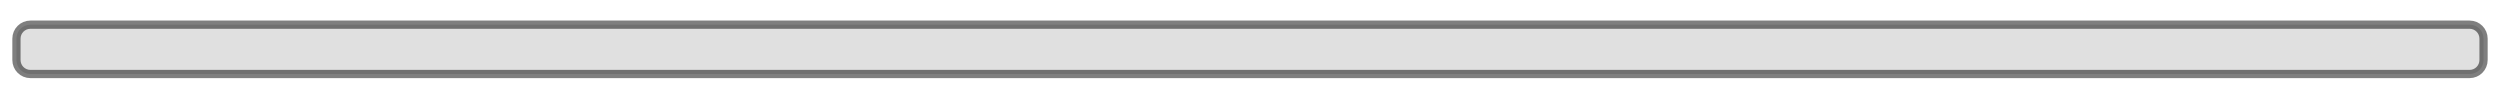
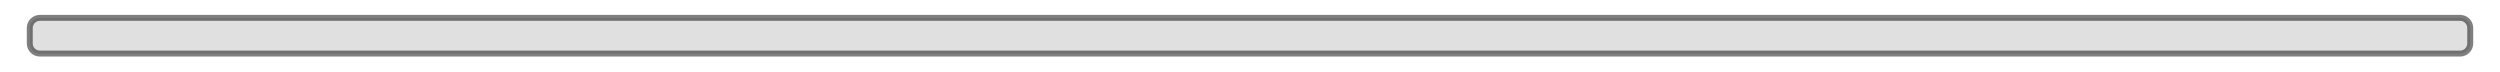
- <svg xmlns="http://www.w3.org/2000/svg" viewBox="0 0 304 12">
-   <rect x="2" y="3" width="300" height="6" style="stroke: rgba(0, 0, 0, 0.5);" fill="#e0e0e0" rx="1.7" ry="1.7" />
-   <rect height="6" fill="#007aff" rx="1.7" ry="1.7" style="stroke-width: 1;" x="2" y="3">
-     <animate attributeName="width" dur="1.8s" repeatCount="1" fill="freeze" values="10;300" keyTimes="0; 1" calcMode="spline" keySplines="0.7 0 1 1" />
-     <animate attributeName="fill" values="rgb(0% 70% 100%);rgb(0% 47.843% 100%)" begin="0s" dur="1.8s" fill="freeze" calcMode="spline" keyTimes="0; 1" keySplines="0.7 0 1 1" />
+ <svg xmlns="http://www.w3.org/2000/svg" viewBox="0 0 420 12">
+   <rect x="5" y="3" width="410" height="6" style="stroke: rgba(0, 0, 0, 0.5);" fill="#e0e0e0" rx="1.7" ry="1.7" />
+   <rect height="6" fill="#007aff" rx="1.7" ry="1.7" style="stroke-width: 1;" x="5" y="3">
+     <animate attributeName="width" dur="1.8s" repeatCount="1" fill="freeze" values="10;410" keyTimes="0; 1" calcMode="spline" keySplines="0.7 0 0.3 1" />
+     <animate attributeName="fill" values="rgb(0% 70% 100%);rgb(0% 47.843% 100%)" begin="0s" dur="1.8s" fill="freeze" calcMode="spline" keyTimes="0; 1" keySplines="0.7 0 0.3 1" />
  </rect>
</svg>
